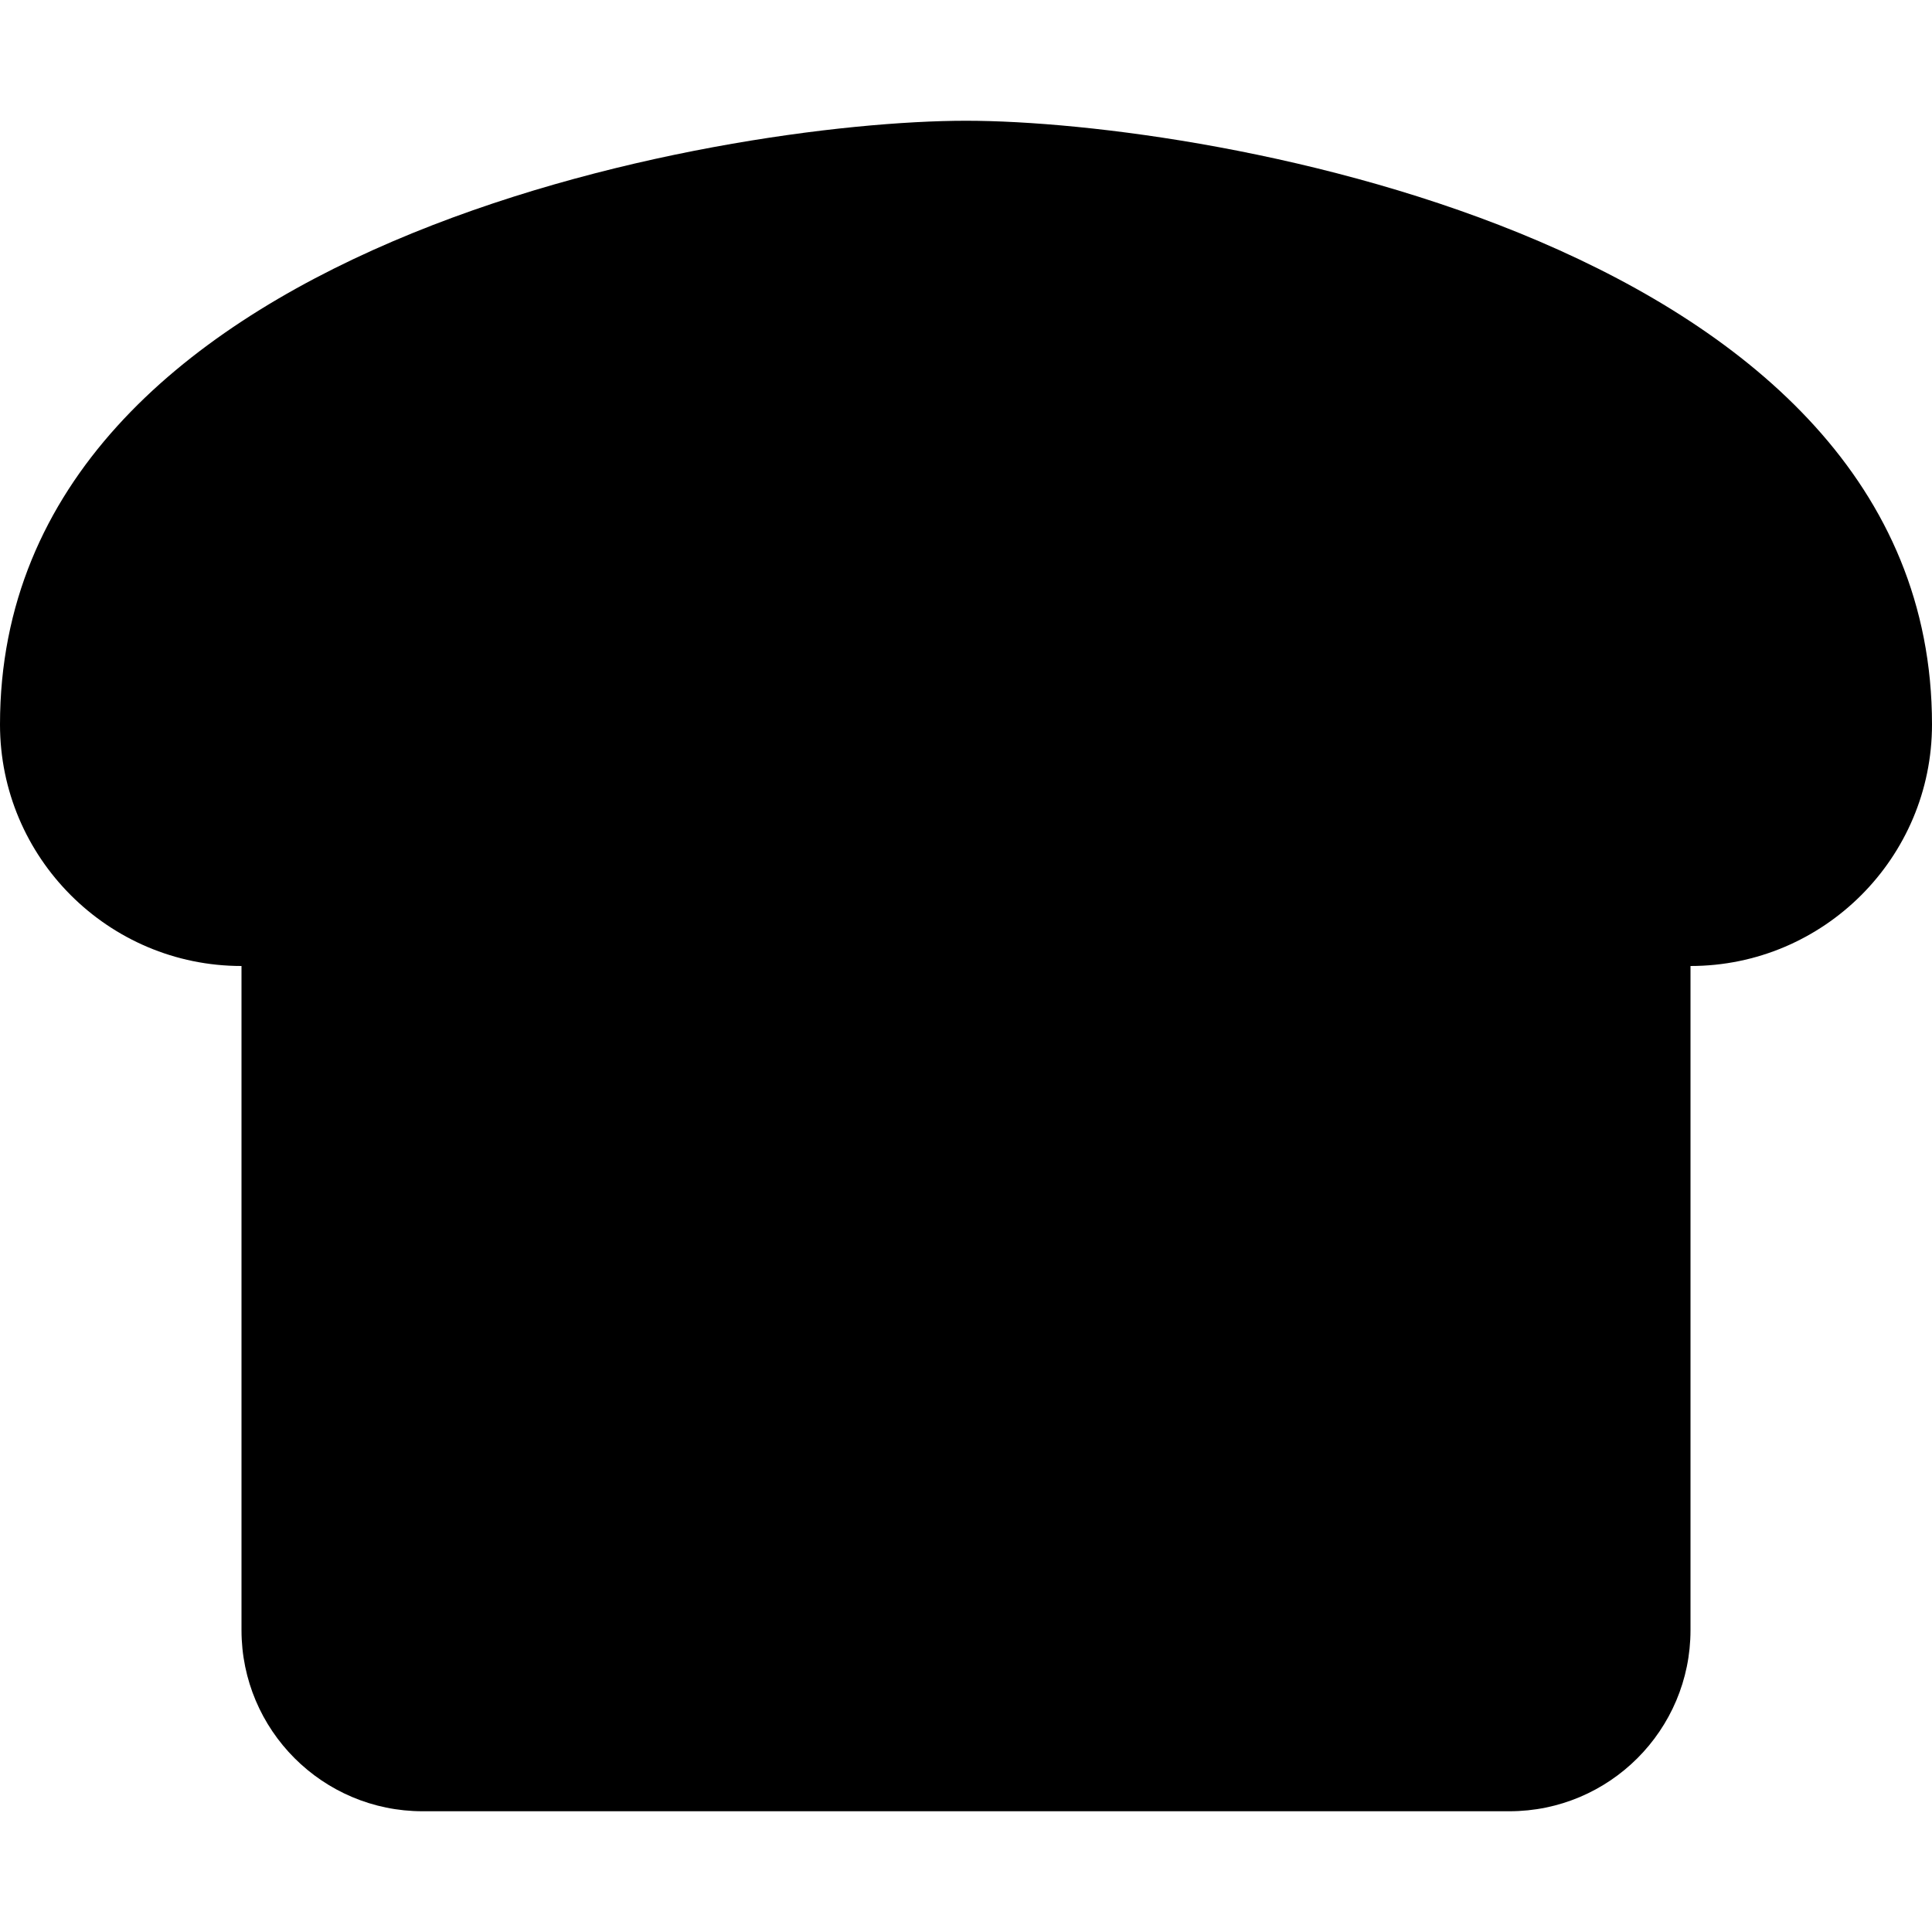
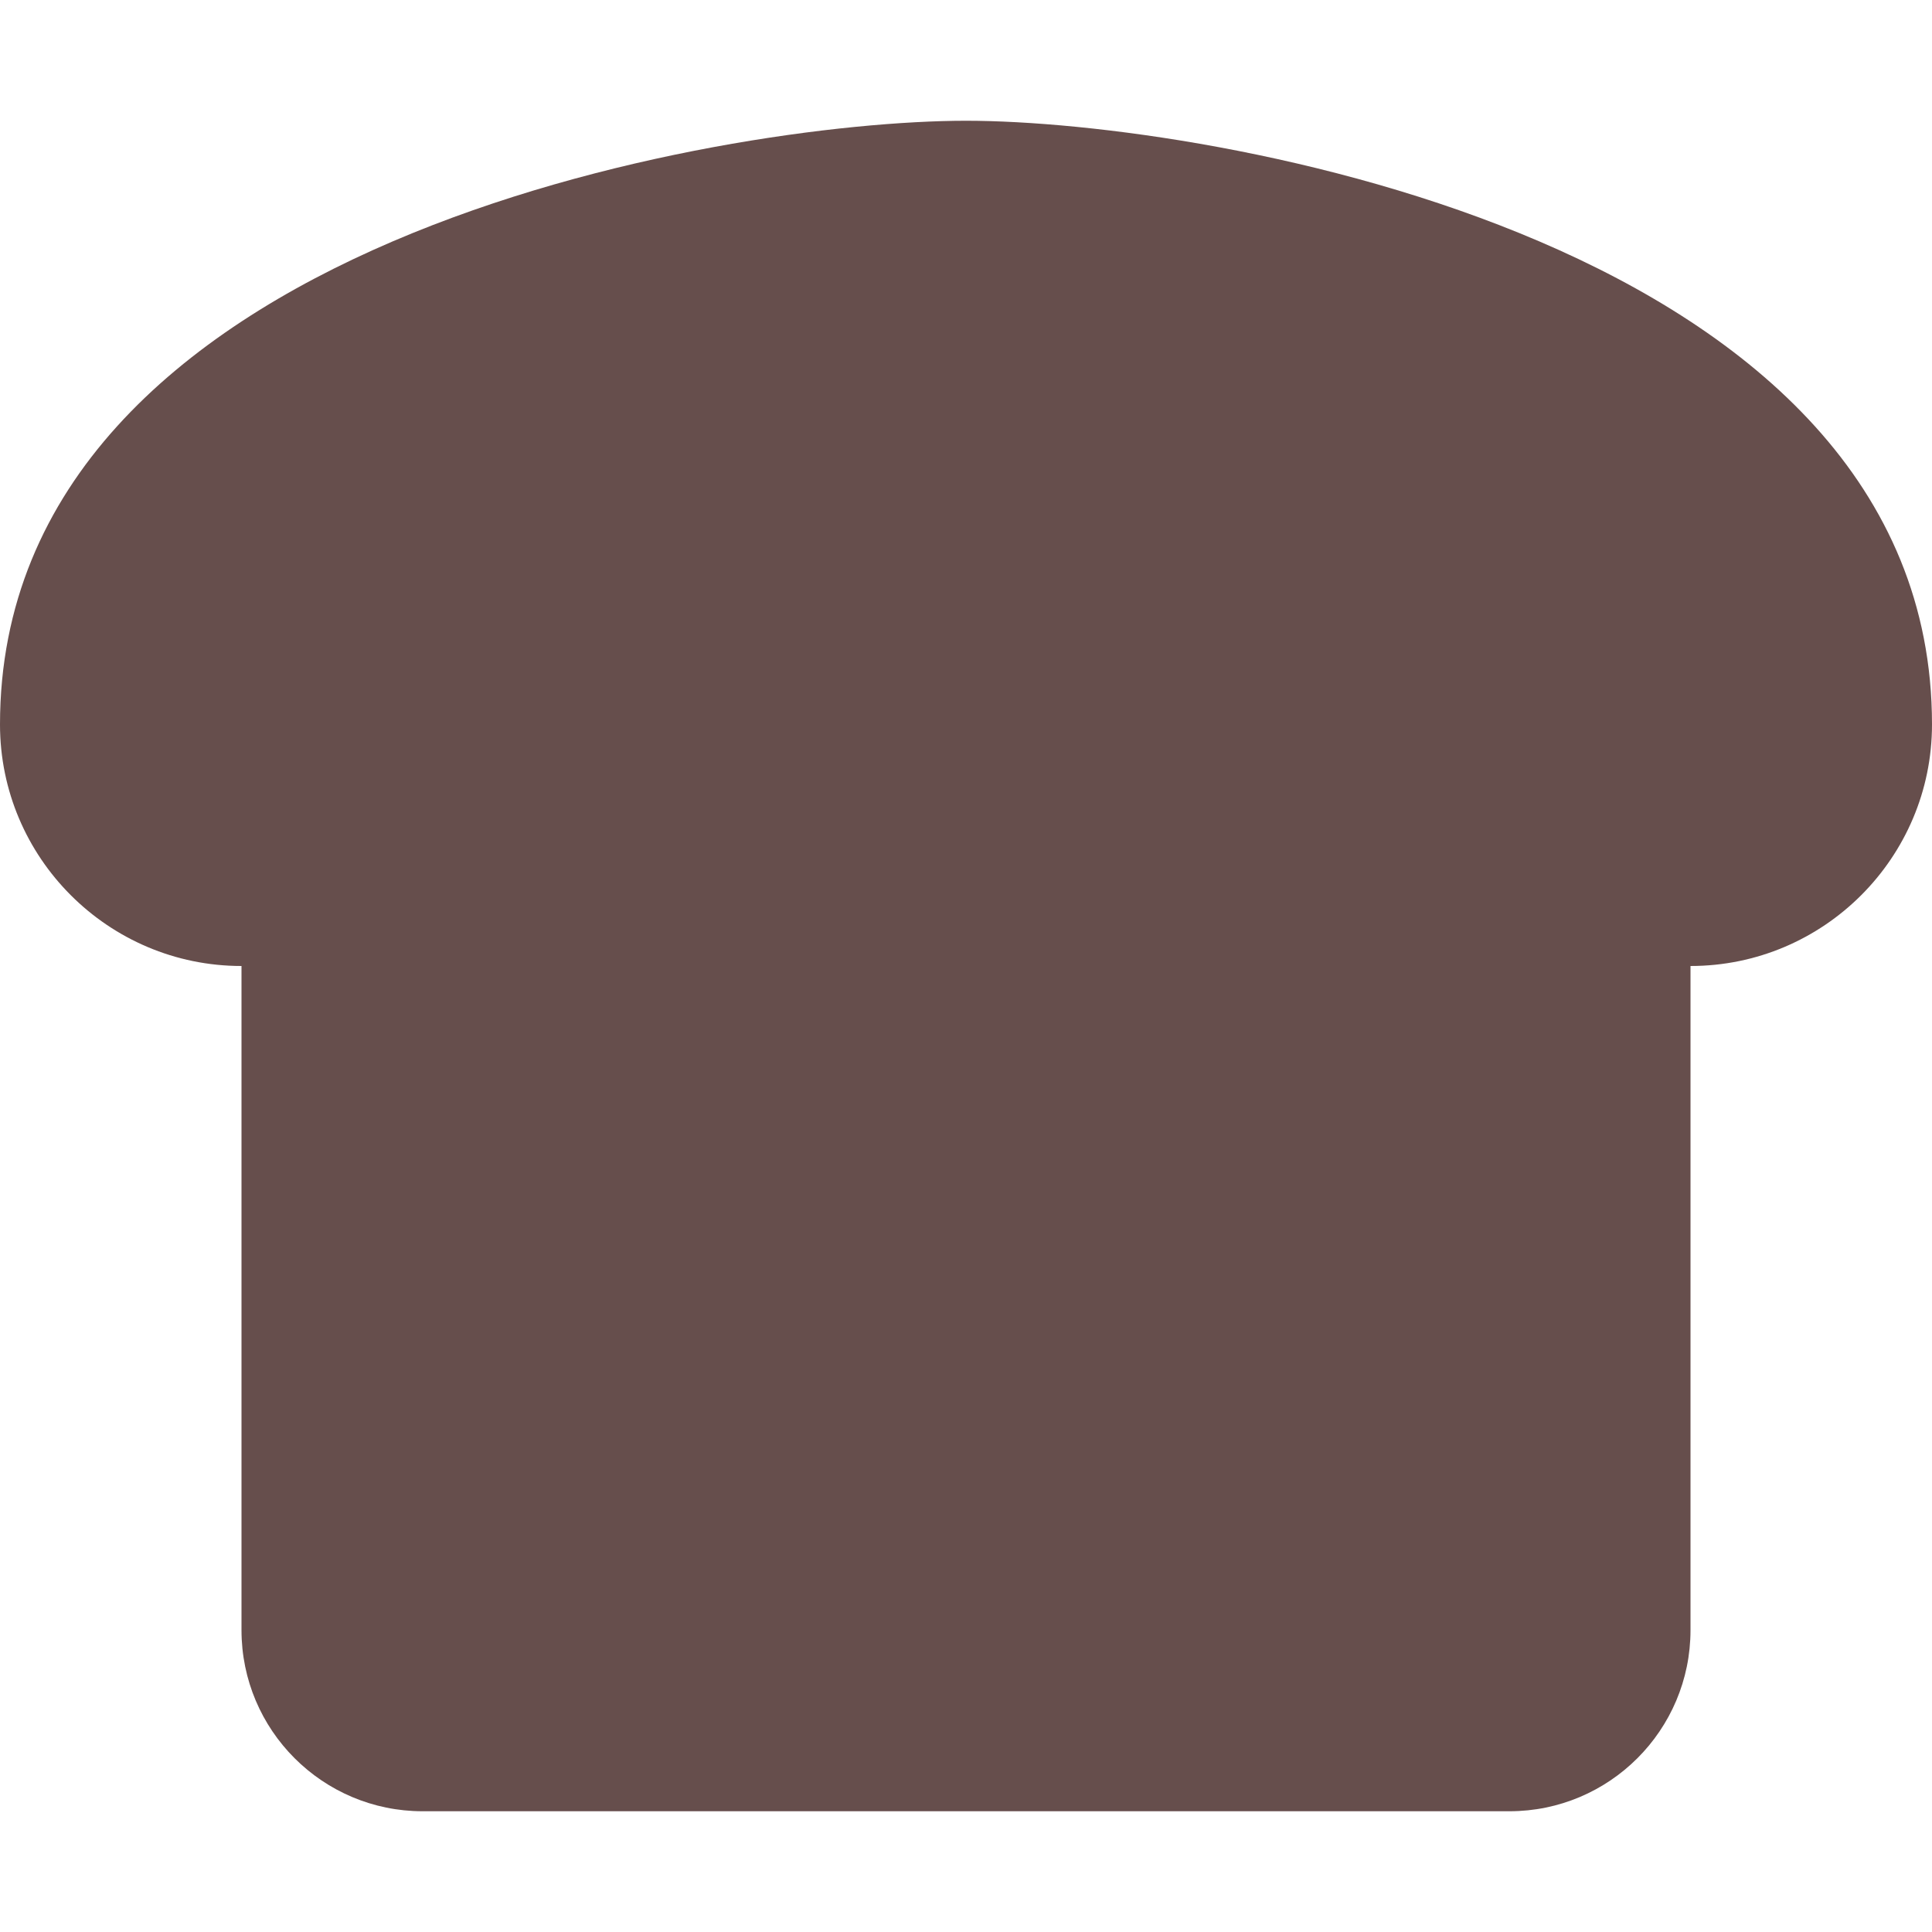
<svg xmlns="http://www.w3.org/2000/svg" height="1em" viewBox="0 0 512 512">
-   <path d="M256 32C192 32 0 64 0 192c0 35.3 28.7 64 64 64V432c0 26.5 21.5 48 48 48H400c26.5 0 48-21.5 48-48V256c35.3 0 64-28.7 64-64C512 64 320 32 256 32z" />
+   <path fill="#664E4C" d="M256 32C192 32 0 64 0 192c0 35.3 28.7 64 64 64V432c0 26.5 21.5 48 48 48H400c26.5 0 48-21.5 48-48V256c35.3 0 64-28.7 64-64C512 64 320 32 256 32z" />
</svg>
